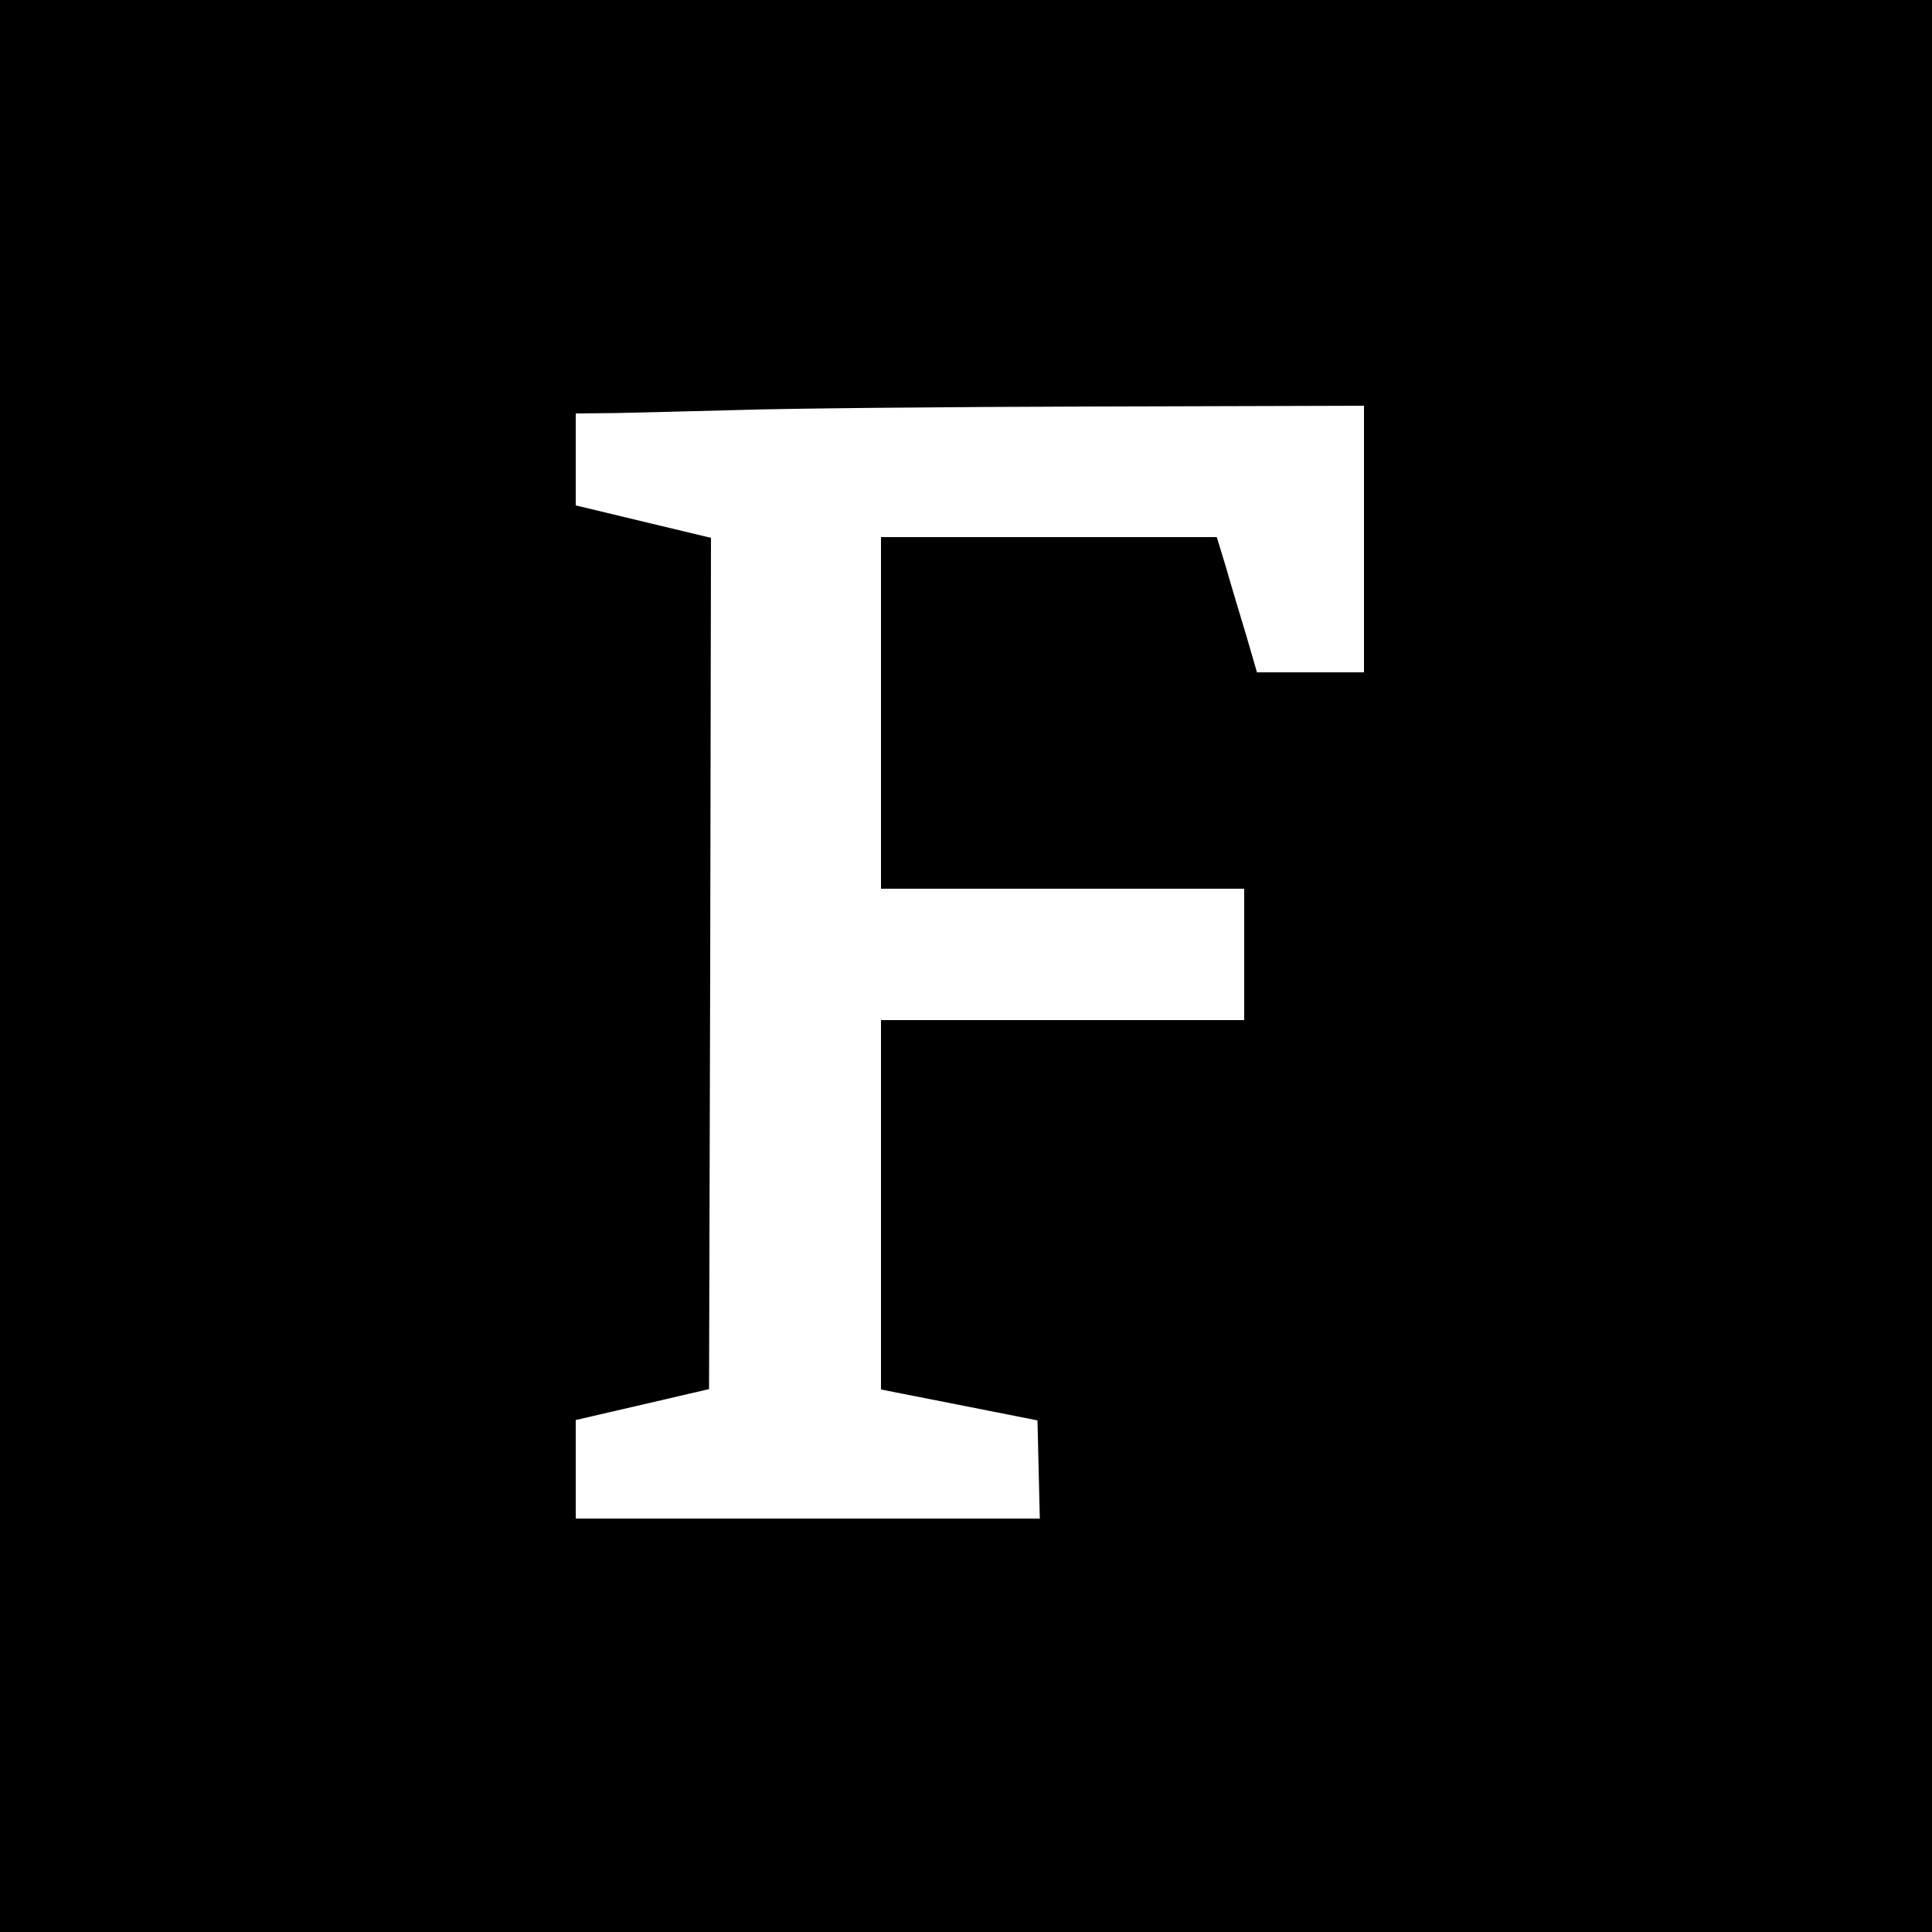
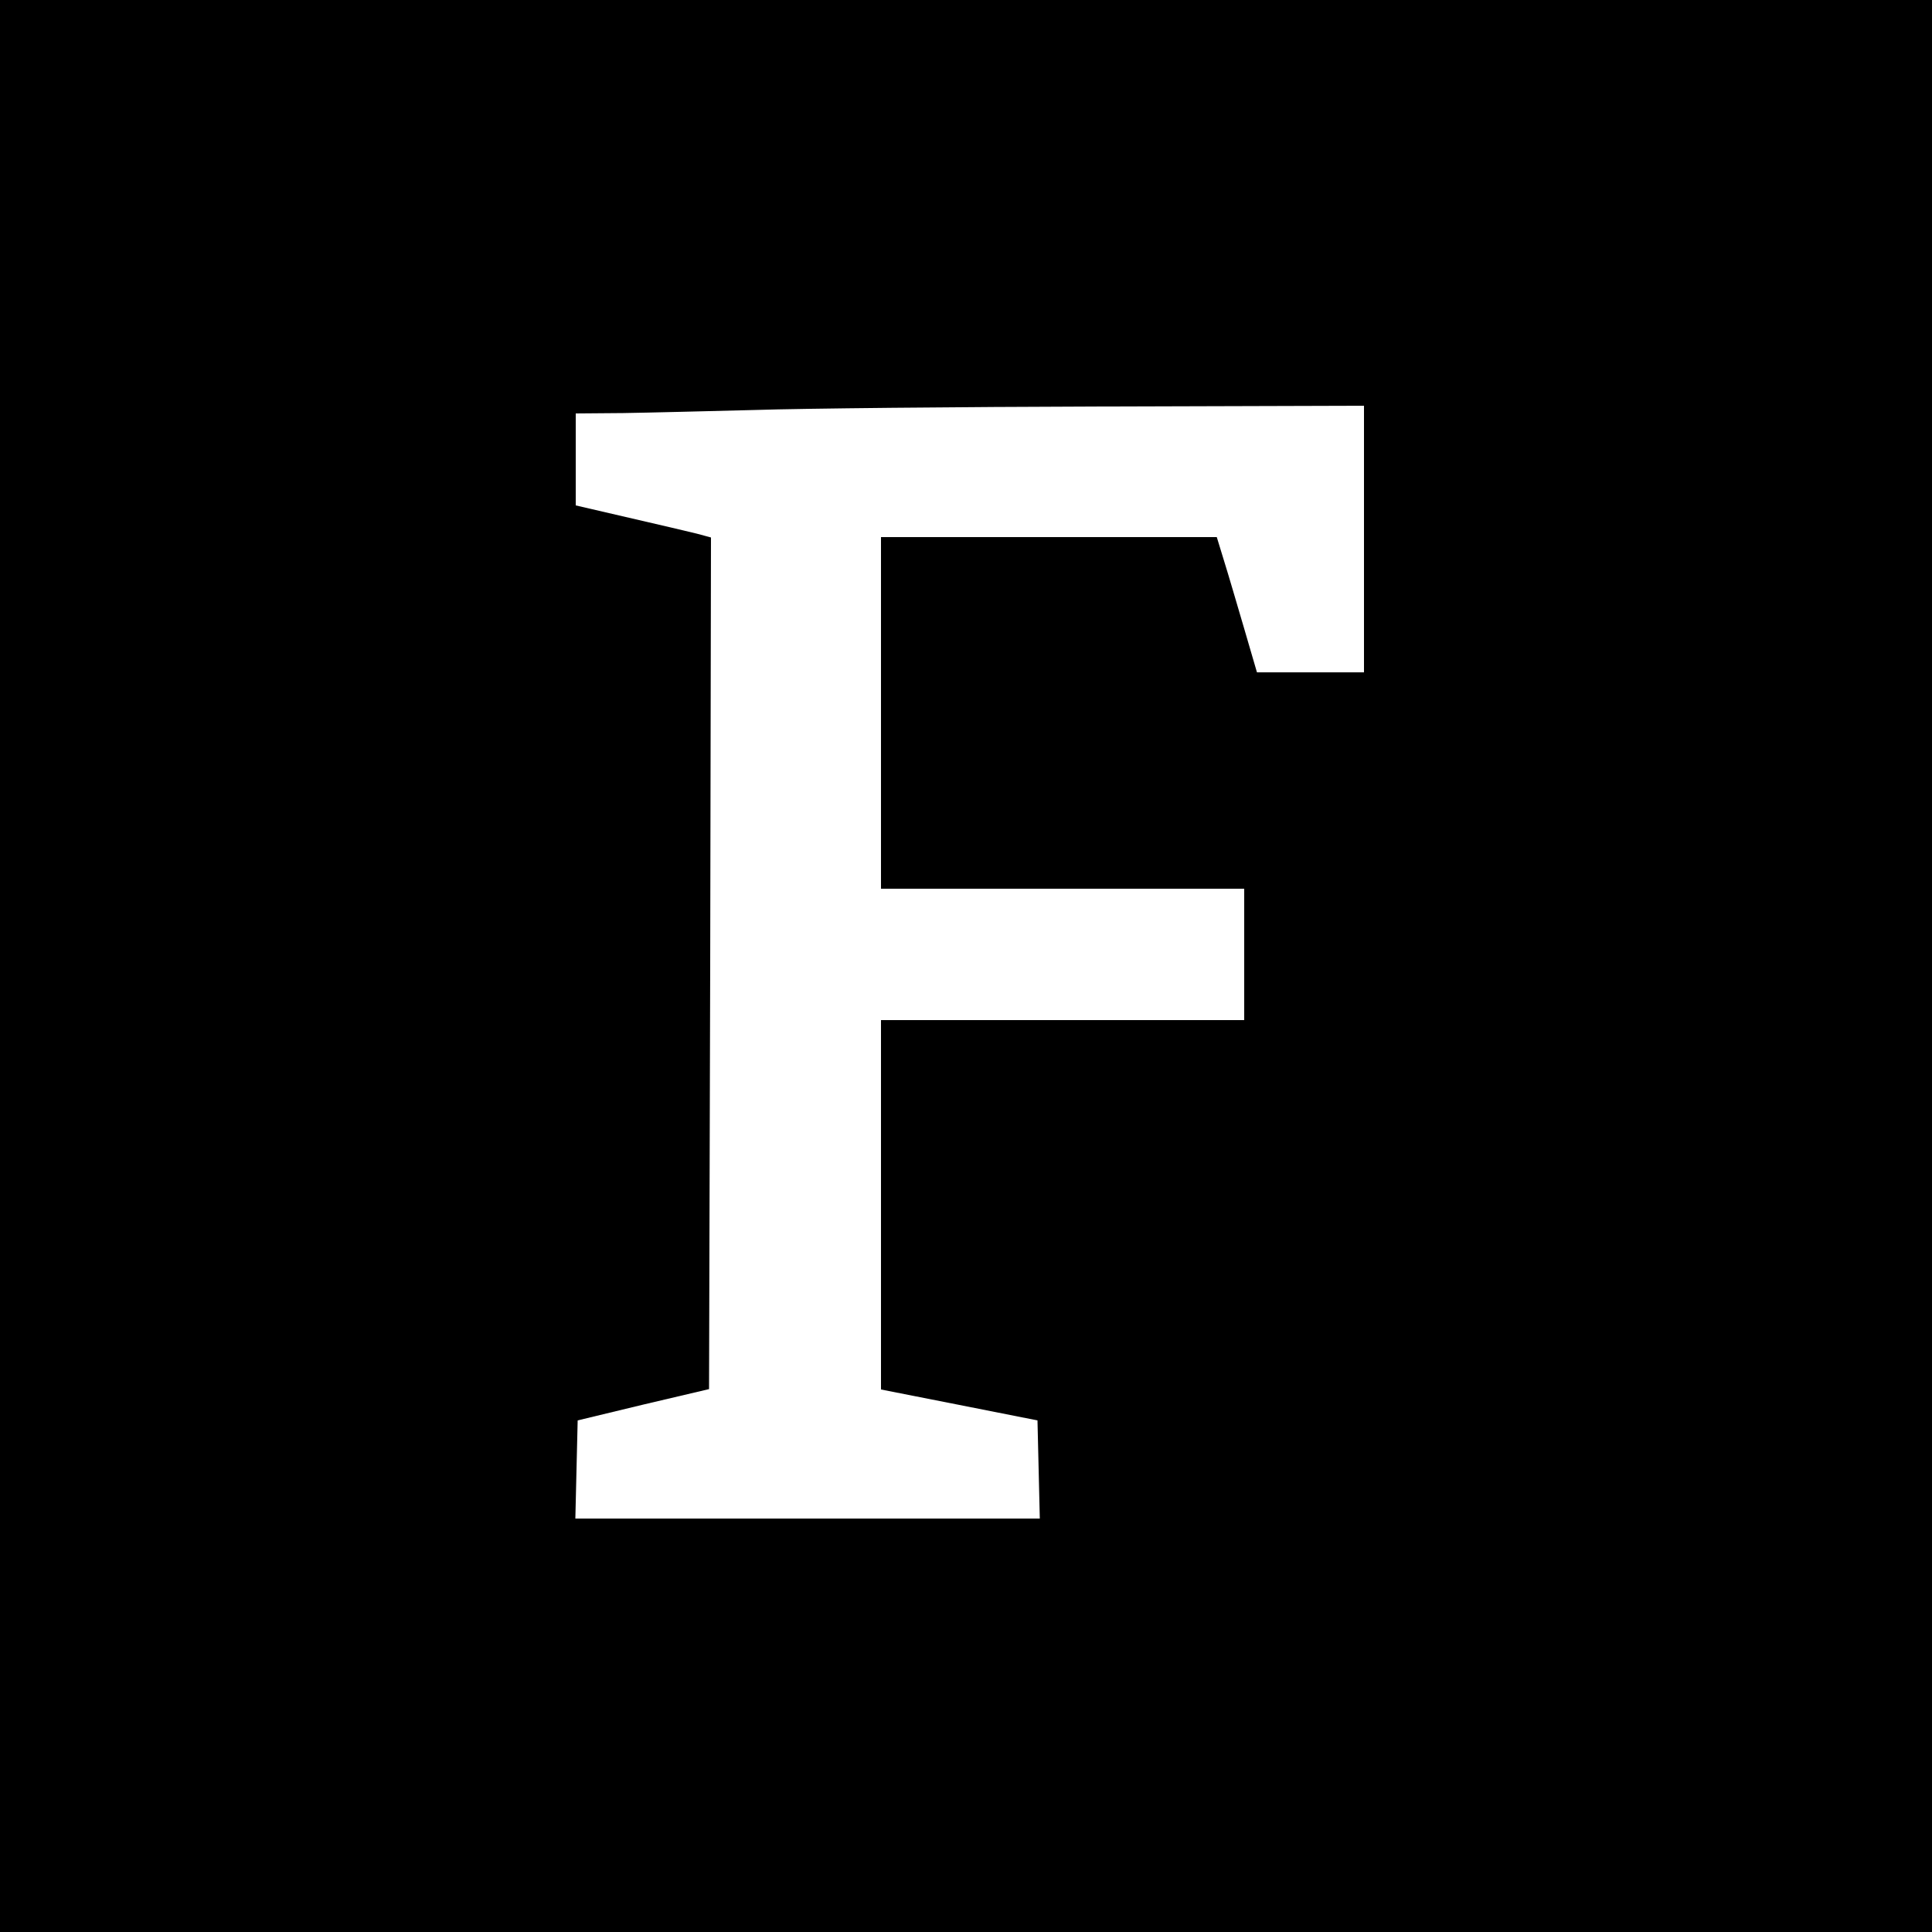
- <svg xmlns="http://www.w3.org/2000/svg" version="1.0" width="500pt" height="500pt" viewBox="0 0 500 500" preserveAspectRatio="xMidYMid meet">
-   <g transform="translate(0,500) scale(0.1,-0.1)" fill="#000000" stroke="none">
-     <path d="M0 2500 l0 -2500 2500 0 2500 0 0 2500 0 2500 -2500 0 -2500 0 0 -2500z m3530 1105 l0 -345 -138 0 -139 0 -27 93 c-15 50 -39 129 -52 175 l-25 82 -435 0 -434 0 0 -455 0 -455 470 0 470 0 0 -170 0 -170 -470 0 -470 0 0 -478 0 -478 203 -40 202 -40 3 -127 3 -127 -601 0 -600 0 0 128 0 127 173 40 172 40 3 1102 2 1101 -175 42 -175 42 0 119 0 119 103 1 c56 1 201 5 322 8 121 4 534 8 918 9 l697 2 0 -345z" />
-   </g>
+ <svg xmlns="http://www.w3.org/2000/svg" height="666.667" viewBox="0 0 500 500" width="666.667">
+   <path d="m0 250v250h500v-500h-500zm353-110.5v34.5h-27.7l-3.3-11.3c-1.8-6.1-4.1-14-5.2-17.5l-1.9-6.2h-86.9v91h94v34h-94v95.6l20.3 4 20.2 4 .3 12.7.3 12.7h-120.2l.3-12.7.3-12.7 17-4.1 17-4 .3-110.2.2-110.2-3.7-1c-2.1-.5-10-2.4-17.5-4.1l-13.8-3.2v-23.8l12.3-.1c6.7-.1 22.1-.5 34.2-.8 12.1-.4 52.5-.8 89.8-.9l67.7-.2z" />
</svg>
